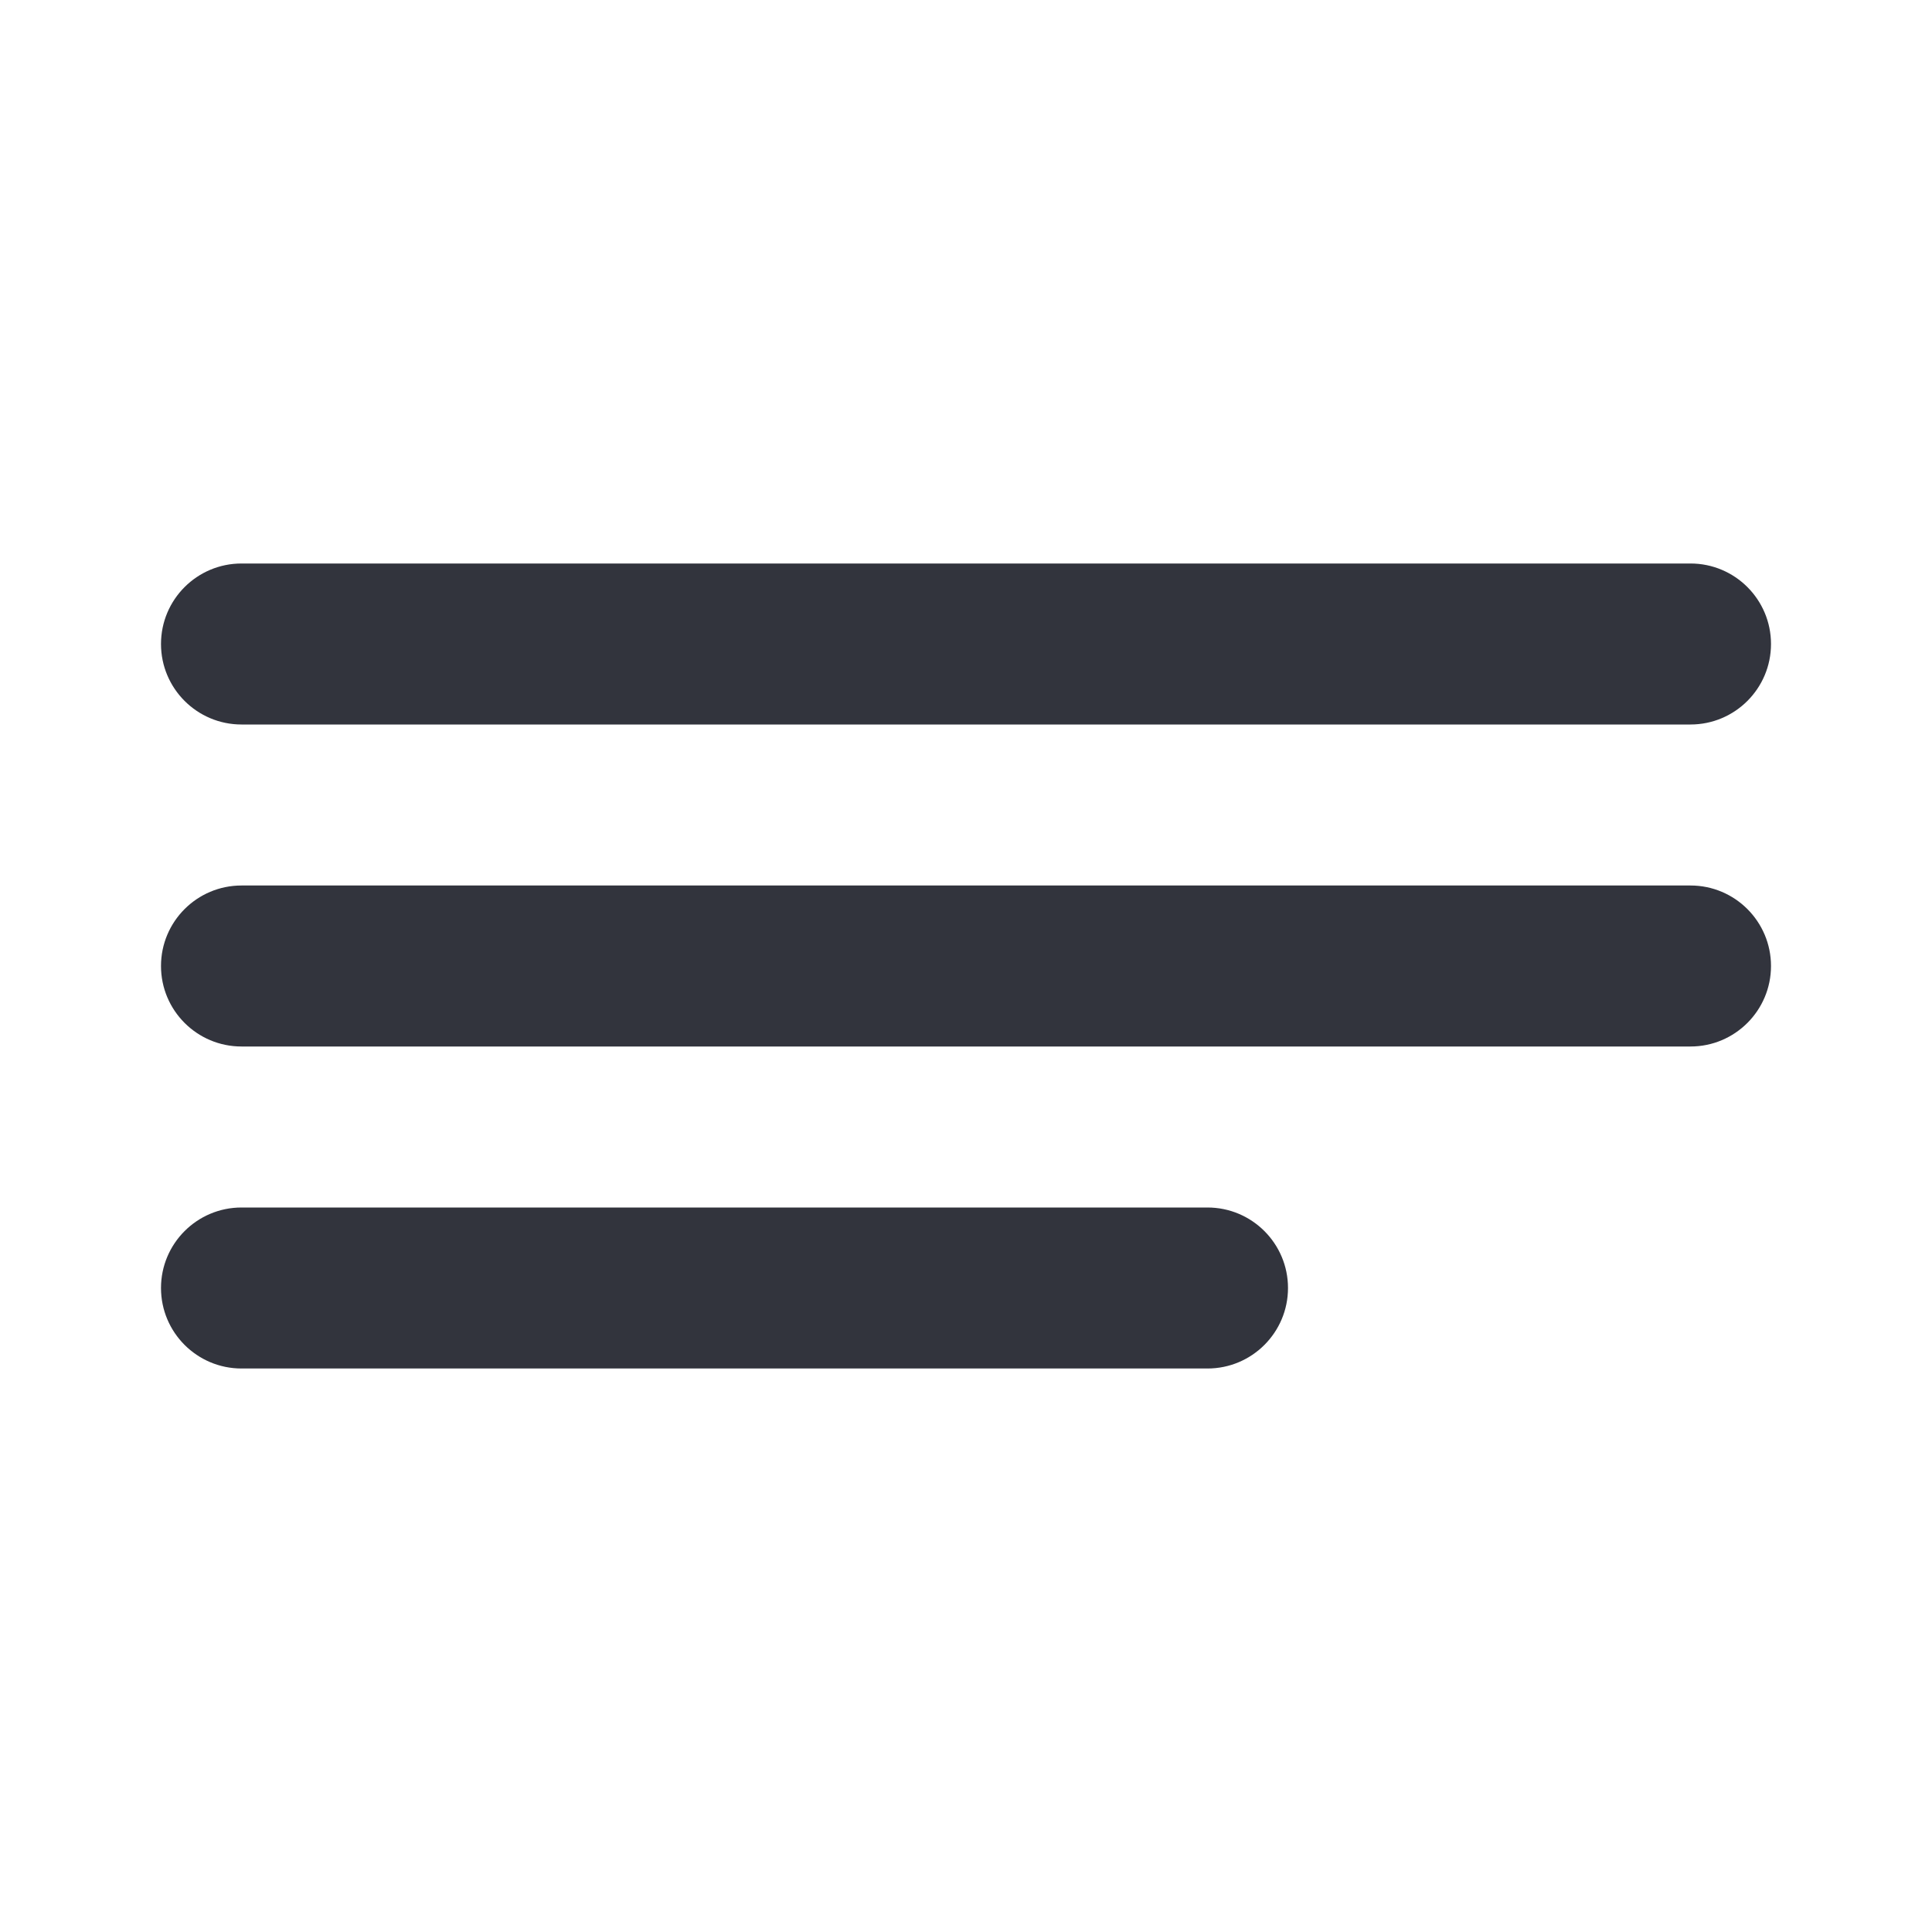
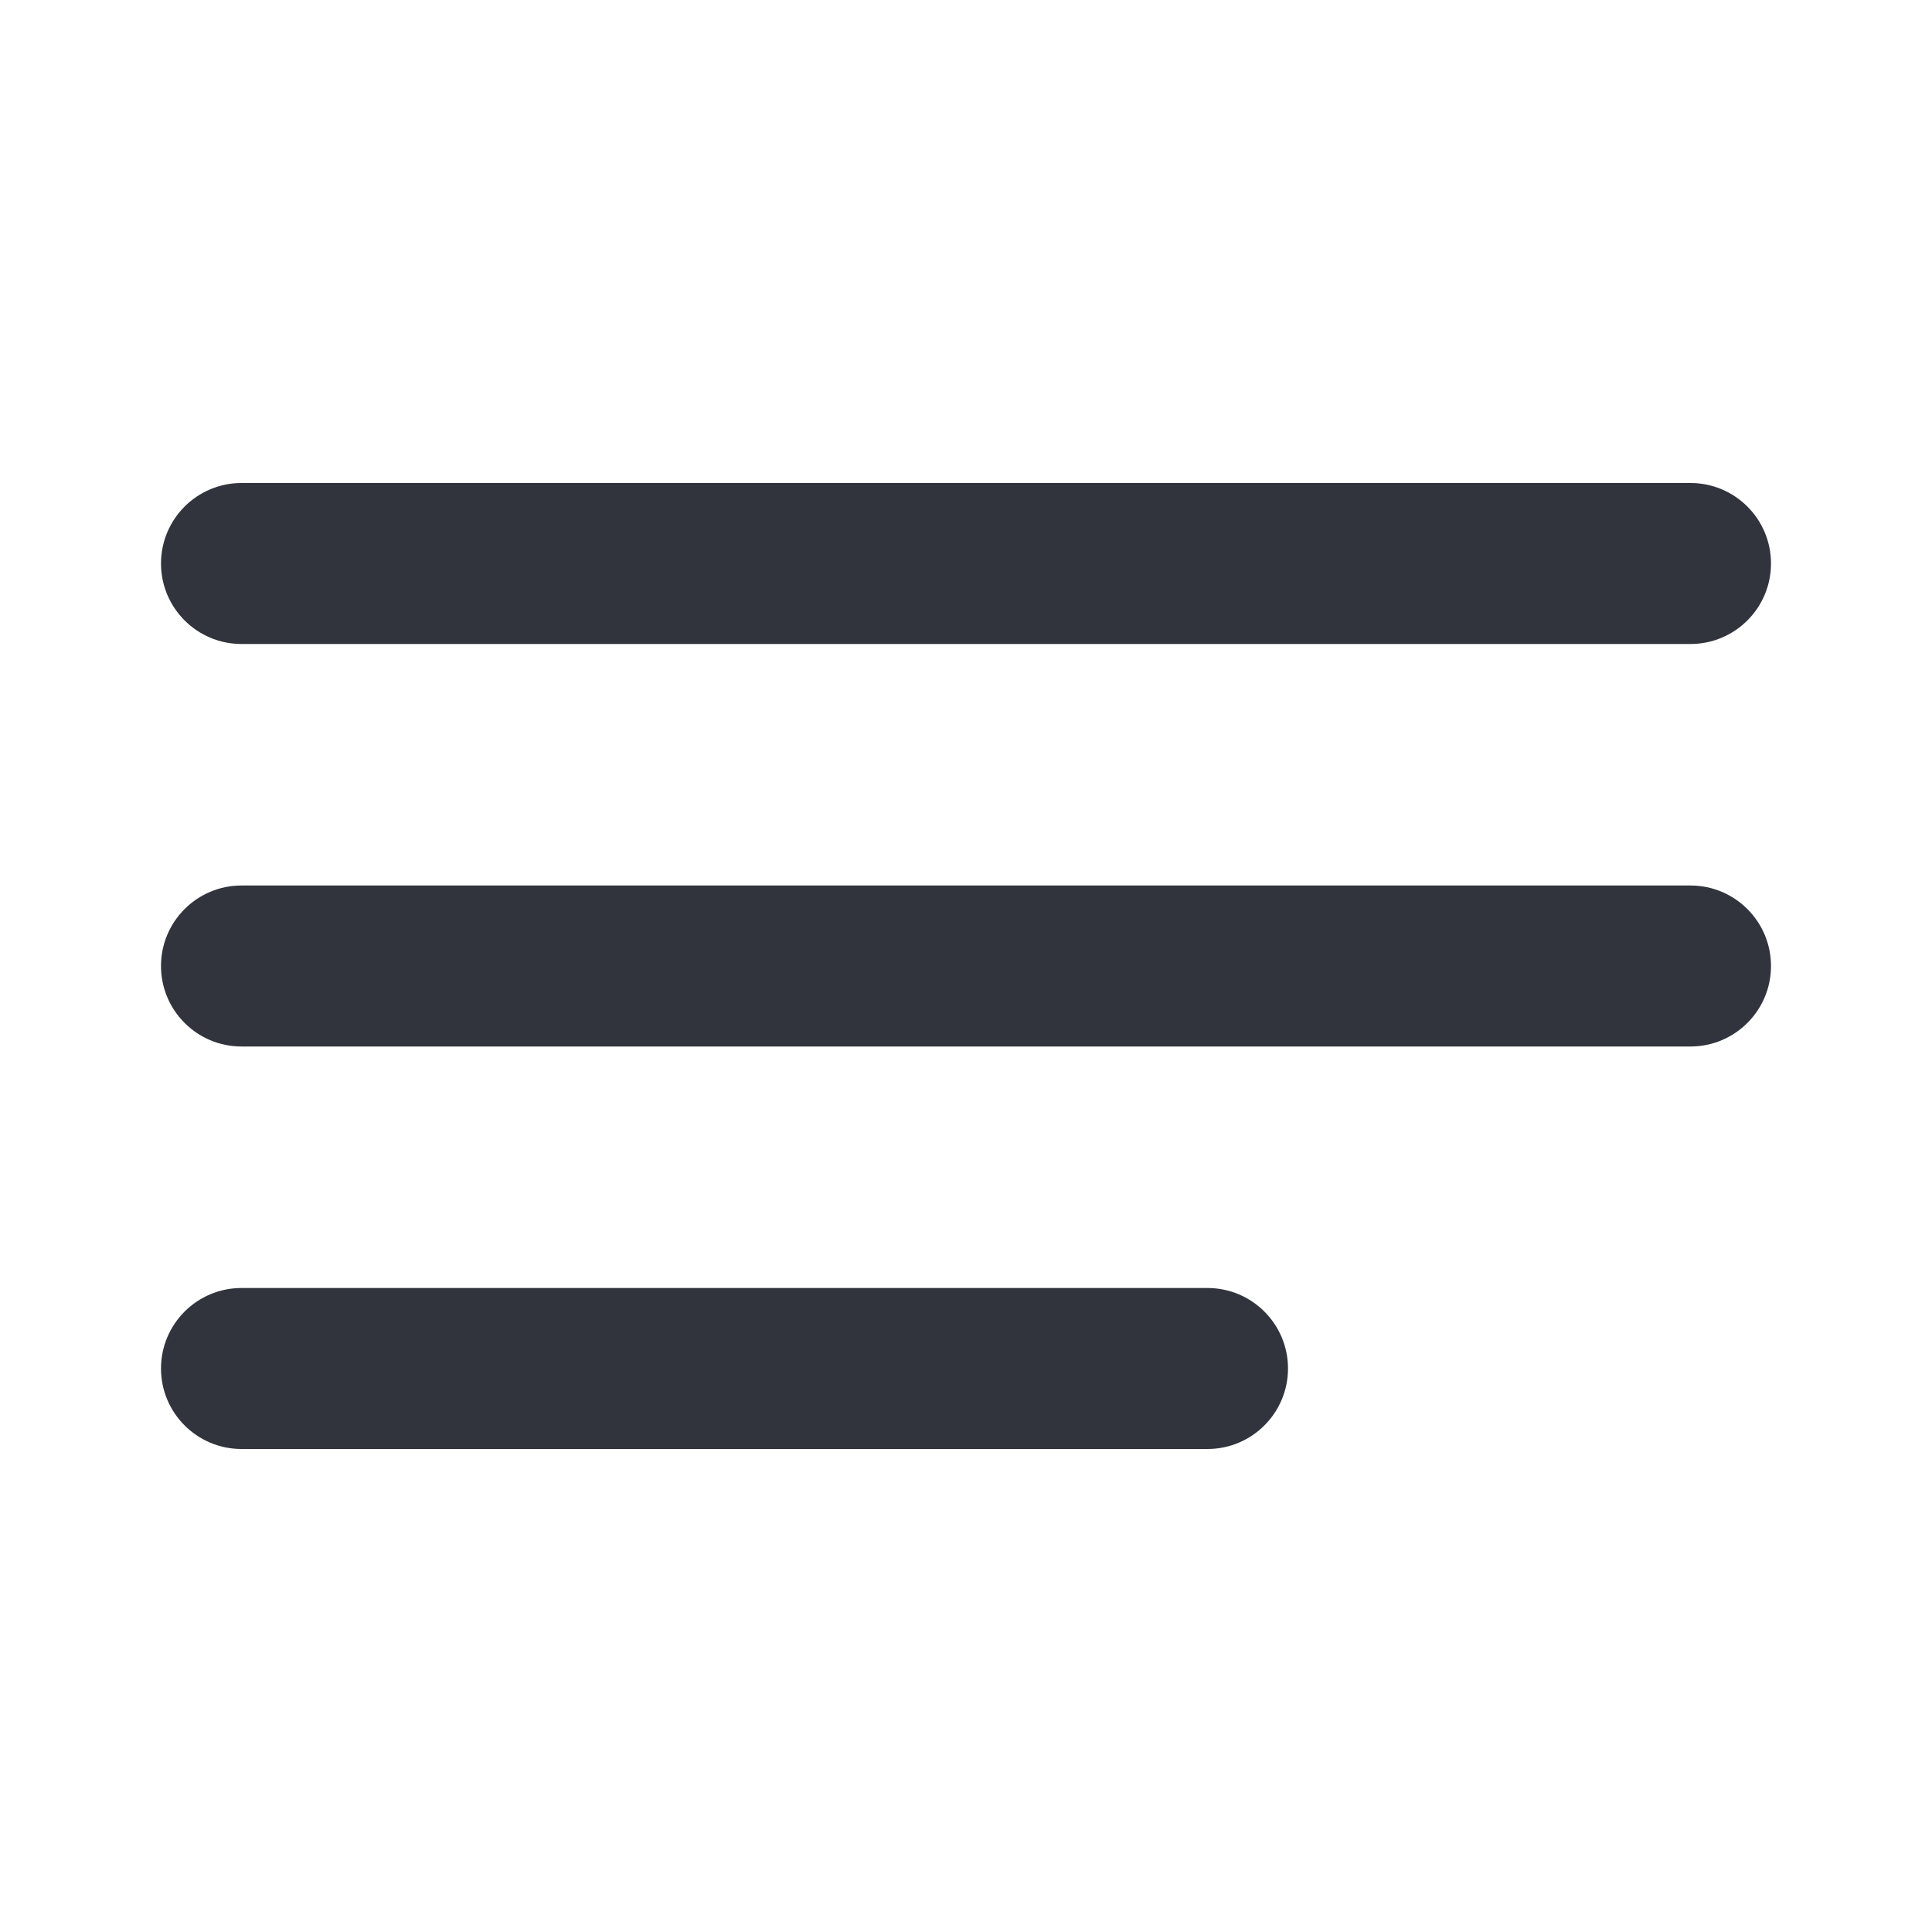
- <svg xmlns="http://www.w3.org/2000/svg" width="24" height="24" viewBox="0 0 24 24" fill="none">
-   <path d="M2 8C2 7.448 2.448 7 3 7H21C21.552 7 22 7.448 22 8C22 8.552 21.552 9 21 9H3C2.448 9 2 8.552 2 8Z" fill="#32343D" />
+ <svg xmlns="http://www.w3.org/2000/svg" viewBox="0 0 24 24" fill="none">
+   <path d="M 2 7 C 2 6.448 2.448 6 3 6 L 21 6 C 21.552 6 22 6.448 22 7 C 22 7.552 21.552 8 21 8 L 3 8 C 2.448 8 2 7.552 2 7 Z" fill="#32343D" />
  <path d="M2 12C2 11.448 2.448 11 3 11H21C21.552 11 22 11.448 22 12C22 12.552 21.552 13 21 13H3C2.448 13 2 12.552 2 12Z" fill="#32343D" />
-   <path d="M3 15C2.448 15 2 15.448 2 16C2 16.552 2.448 17 3 17H15C15.552 17 16 16.552 16 16C16 15.448 15.552 15 15 15H3Z" fill="#32343D" />
+   <path d="M 3 16 C 2.448 16 2 16.448 2 17 C 2 17.552 2.448 18 3 18 L 15 18 C 15.552 18 16 17.552 16 17 C 16 16.448 15.552 16 15 16 L 3 16 Z" fill="#32343D" />
</svg>
